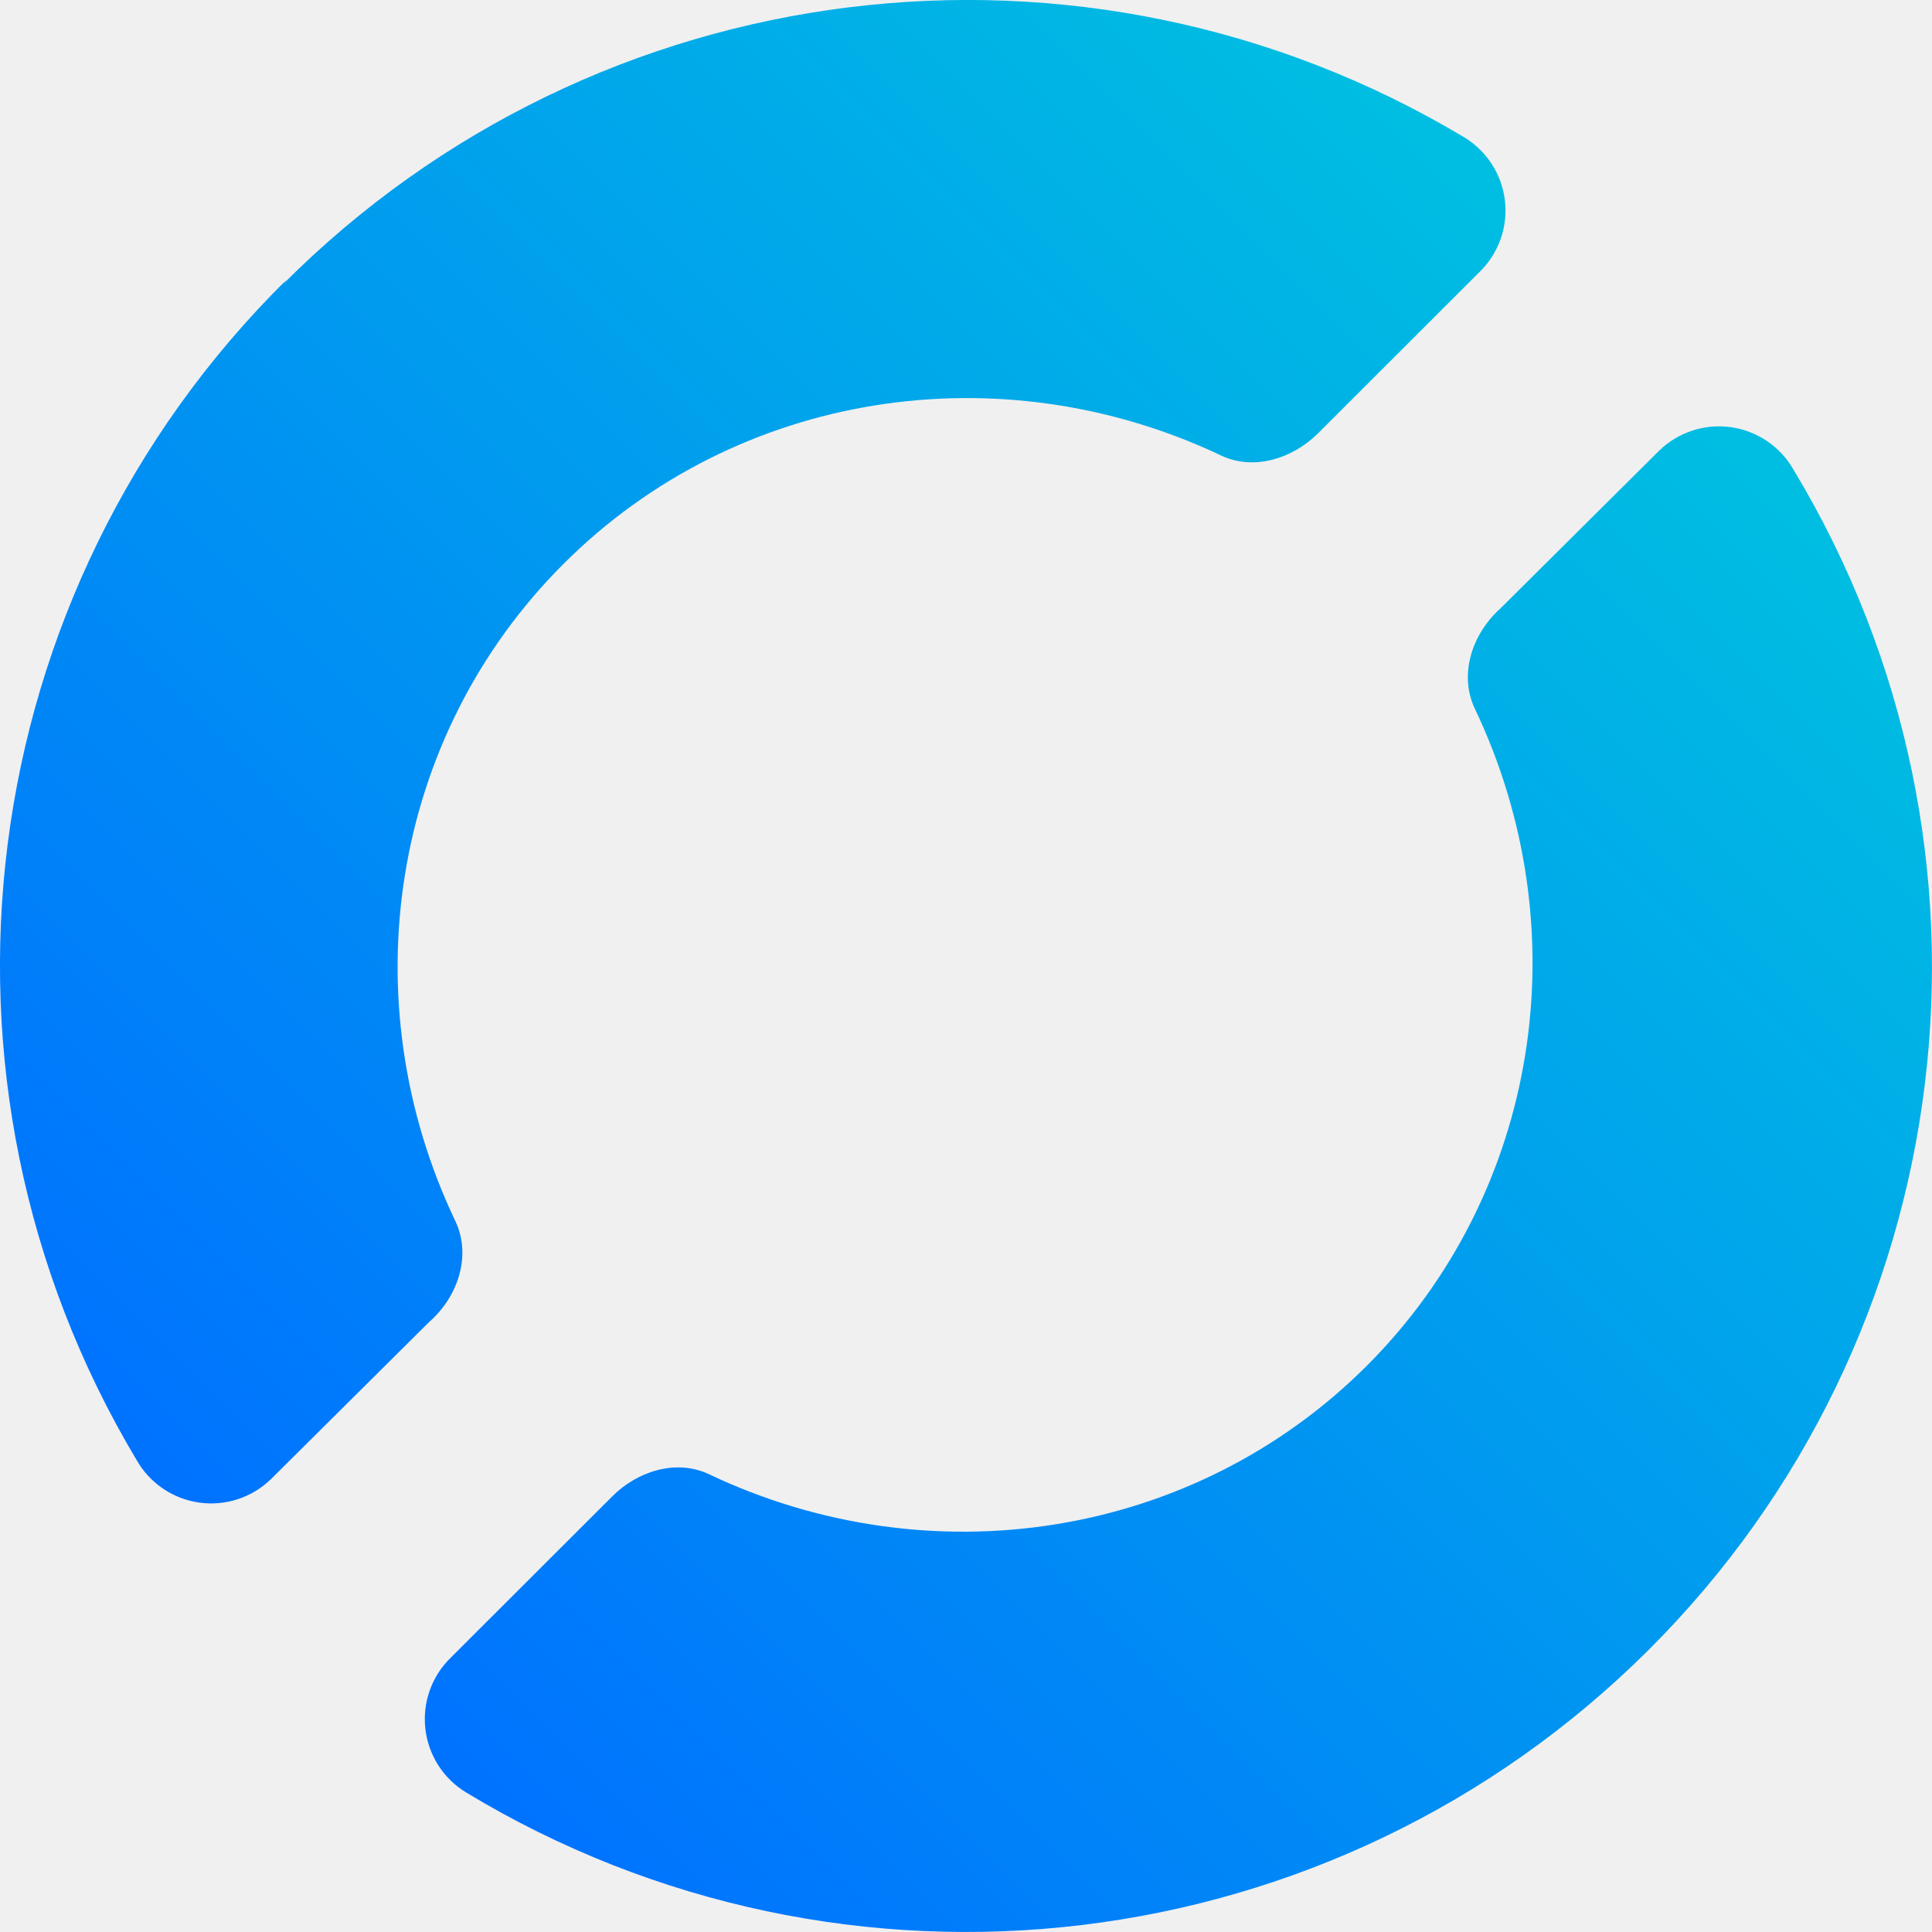
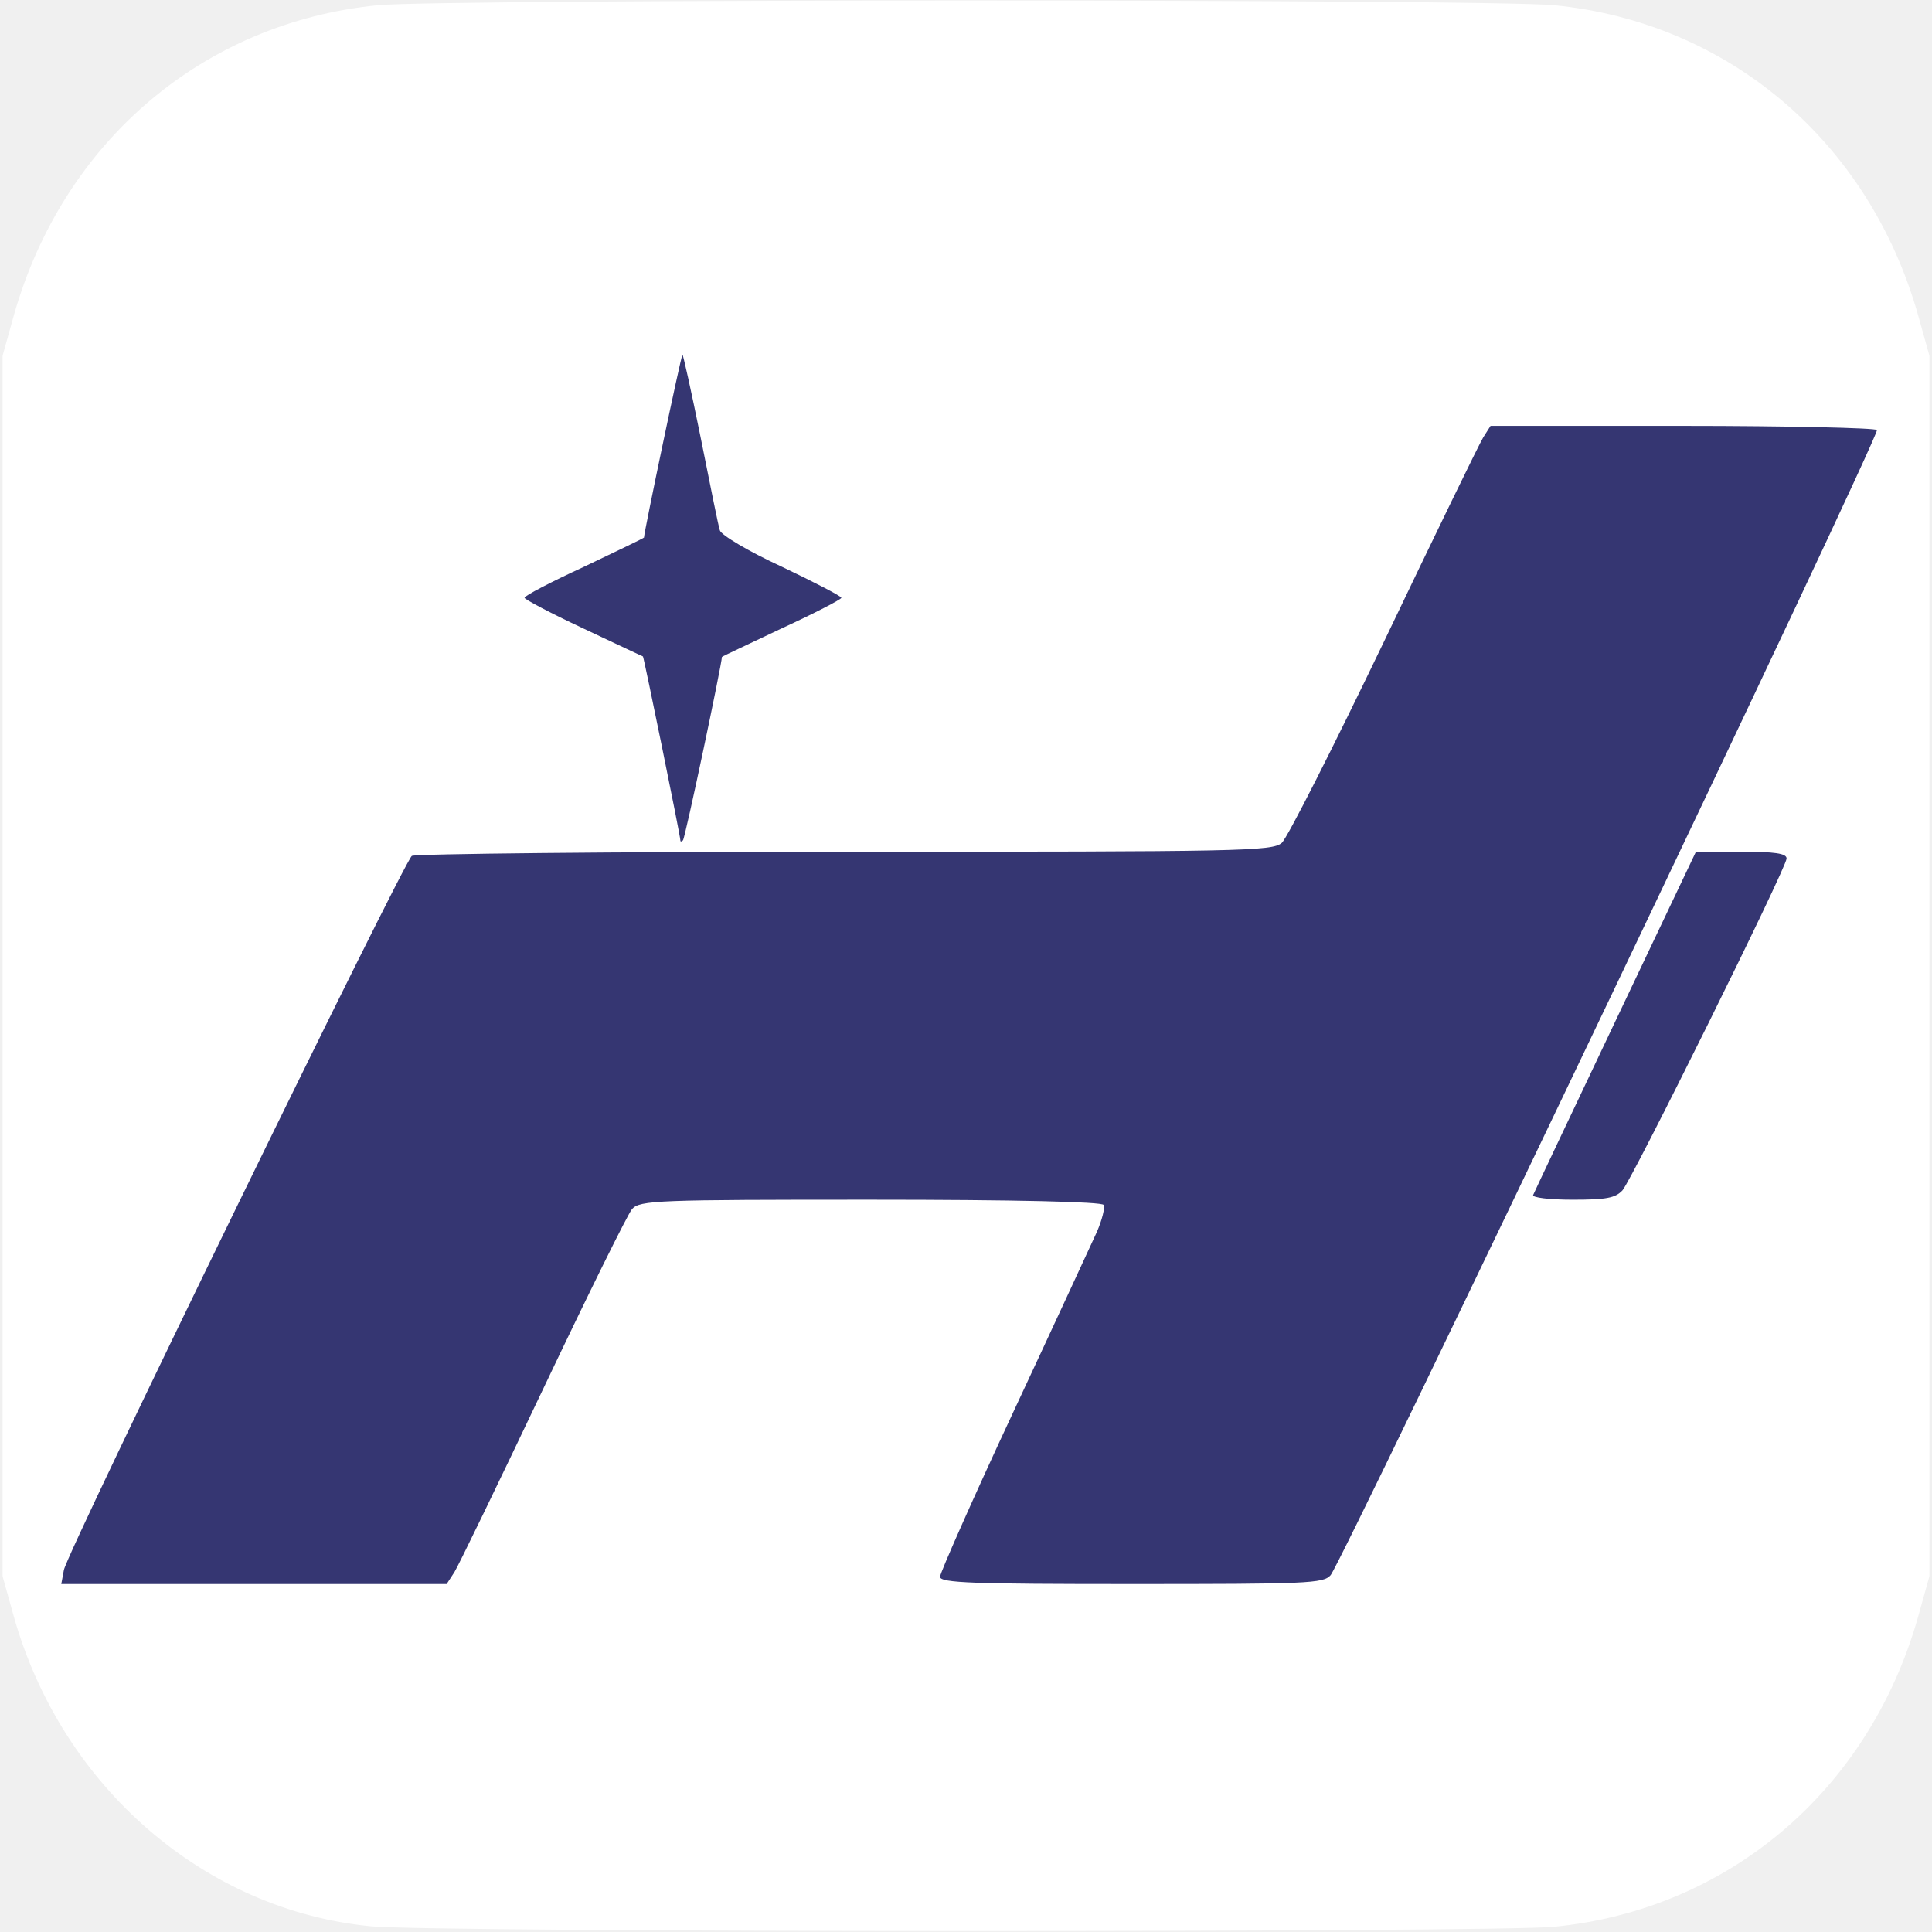
- <svg xmlns="http://www.w3.org/2000/svg" xmlns:xlink="http://www.w3.org/1999/xlink" xml:space="preserve" viewBox="66.993 897.484 26 26">
-   <linearGradient id="a" x1=".148" x2=".845" y1=".851" y2=".154" gradientTransform="matrix(26.301 0 0 26.331 90.674 911.757)" gradientUnits="userSpaceOnUse">
-     <stop offset="0" stop-color="#0071ff" />
-     <stop offset="1" stop-color="#00bfe1" />
-   </linearGradient>
-   <defs>
-     <linearGradient xlink:href="#a" id="b" x1=".148" x2=".845" y1=".851" y2=".154" gradientTransform="matrix(26.00048 0 0 25.99935 66.993 897.485)" gradientUnits="userSpaceOnUse" />
-   </defs>
-   <path fill="url(#b)" d="m89.318 903.552-2.135 2.122c-.376.337-.558.879-.347 1.337 1.422 2.976.882 6.524-1.452 8.856-2.335 2.331-5.887 2.87-8.866 1.449-.439-.197-.954-.03-1.292.312l-2.17 2.167a1.154 1.154 0 0 0 .208 1.81 13.005 13.005 0 0 0 15.91-1.912 12.97 12.97 0 0 0 1.956-15.887 1.154 1.154 0 0 0-1.812-.254zm-18.467-2.305a12.969 12.969 0 0 0-2.02 15.885 1.154 1.154 0 0 0 1.812.254l2.124-2.11c.385-.336.572-.884.359-1.348-1.423-2.976-.884-6.524 1.451-8.856 2.334-2.332 5.887-2.871 8.866-1.45.434.194.942.033 1.281-.3l2.182-2.18a1.152 1.152 0 0 0-.208-1.81 13.009 13.009 0 0 0-15.893 1.973z" />
+ <svg xmlns="http://www.w3.org/2000/svg" class="img-fluid" style="transform:none;transform-origin:50% 50%;cursor:move;max-height:none" width="26" height="26" viewBox="0 0 3720 3720">
+   <path d="M714 3709c-320-31-594-268-687-595l-22-79V685l22-79C122 272 392 43 728 10 855-2 2865-2 2992 10c336 33 606 262 701 596l22 79v2350l-22 79c-95 334-365 563-701 596-116 11-2160 11-2278-1m131-712c8-13 85-172 171-353s163-337 172-347c14-16 48-17 491-15l476 3 3 38c2 27-6 58-28 105-72 152-270 583-270 587 0 3 148 5 330 5h329l17-22c9-13 244-500 523-1083l507-1060-330-3c-255-2-333 1-343 10-6 7-94 184-194 393-99 209-190 388-201 398-19 16-74 17-842 17-451 0-826 4-833 8-6 4-152 295-323 647-171 351-318 651-326 667l-15 28h671zm2248-734c15-17 225-433 273-540l23-53h-47l-47 1-140 295c-77 162-141 299-143 305-6 17 64 10 81-8M1363 1234c1-2 41-21 87-42l85-39-85-43c-47-23-87-44-89-46s-14-52-25-111l-22-108-13 65c-34 173-22 152-116 196-46 21-84 42-85 45 0 4 38 23 84 44 95 42 85 25 117 200l13 69 23-113c13-63 24-115 26-117" style="transform:none" fill="#FFF" />
+   <g style="transform:none" fill="#353672">
+     <path d="M123 3023c7-37 655-1365 670-1375 7-4 382-8 833-8 768 0 823-1 842-17 11-10 99-184 197-388 97-203 183-380 191-393l14-22h370c203 0 371 4 374 8 6 10-1029 2178-1052 2205-14 16-45 17-384 17-302 0-368-2-368-14 0-7 63-150 141-317s150-323 161-347c10-23 16-47 13-52-4-6-168-10-449-10-409 0-444 1-459 18-8 9-85 165-171 346s-163 340-171 353l-15 23H118zm2829-722c2-5 73-155 158-334l155-326 88-1c63 0 87 3 87 13 0 18-297 617-316 639-14 15-32 18-96 18-44 0-78-4-76-9" />
+     <path d="M1310 1618c0-9-70-351-72-354-2-1-54-25-115-54-62-29-113-56-113-59 0-4 52-31 115-60 63-30 115-55 115-56 0-10 71-349 74-352 1-2 17 70 35 159 18 90 34 170 37 179 2 9 56 41 119 70 63 30 115 57 115 60s-52 30-115 59c-63 30-115 54-115 55 0 13-71 350-75 353-3 3-5 3-5 0" />
+   </g>
</svg>
